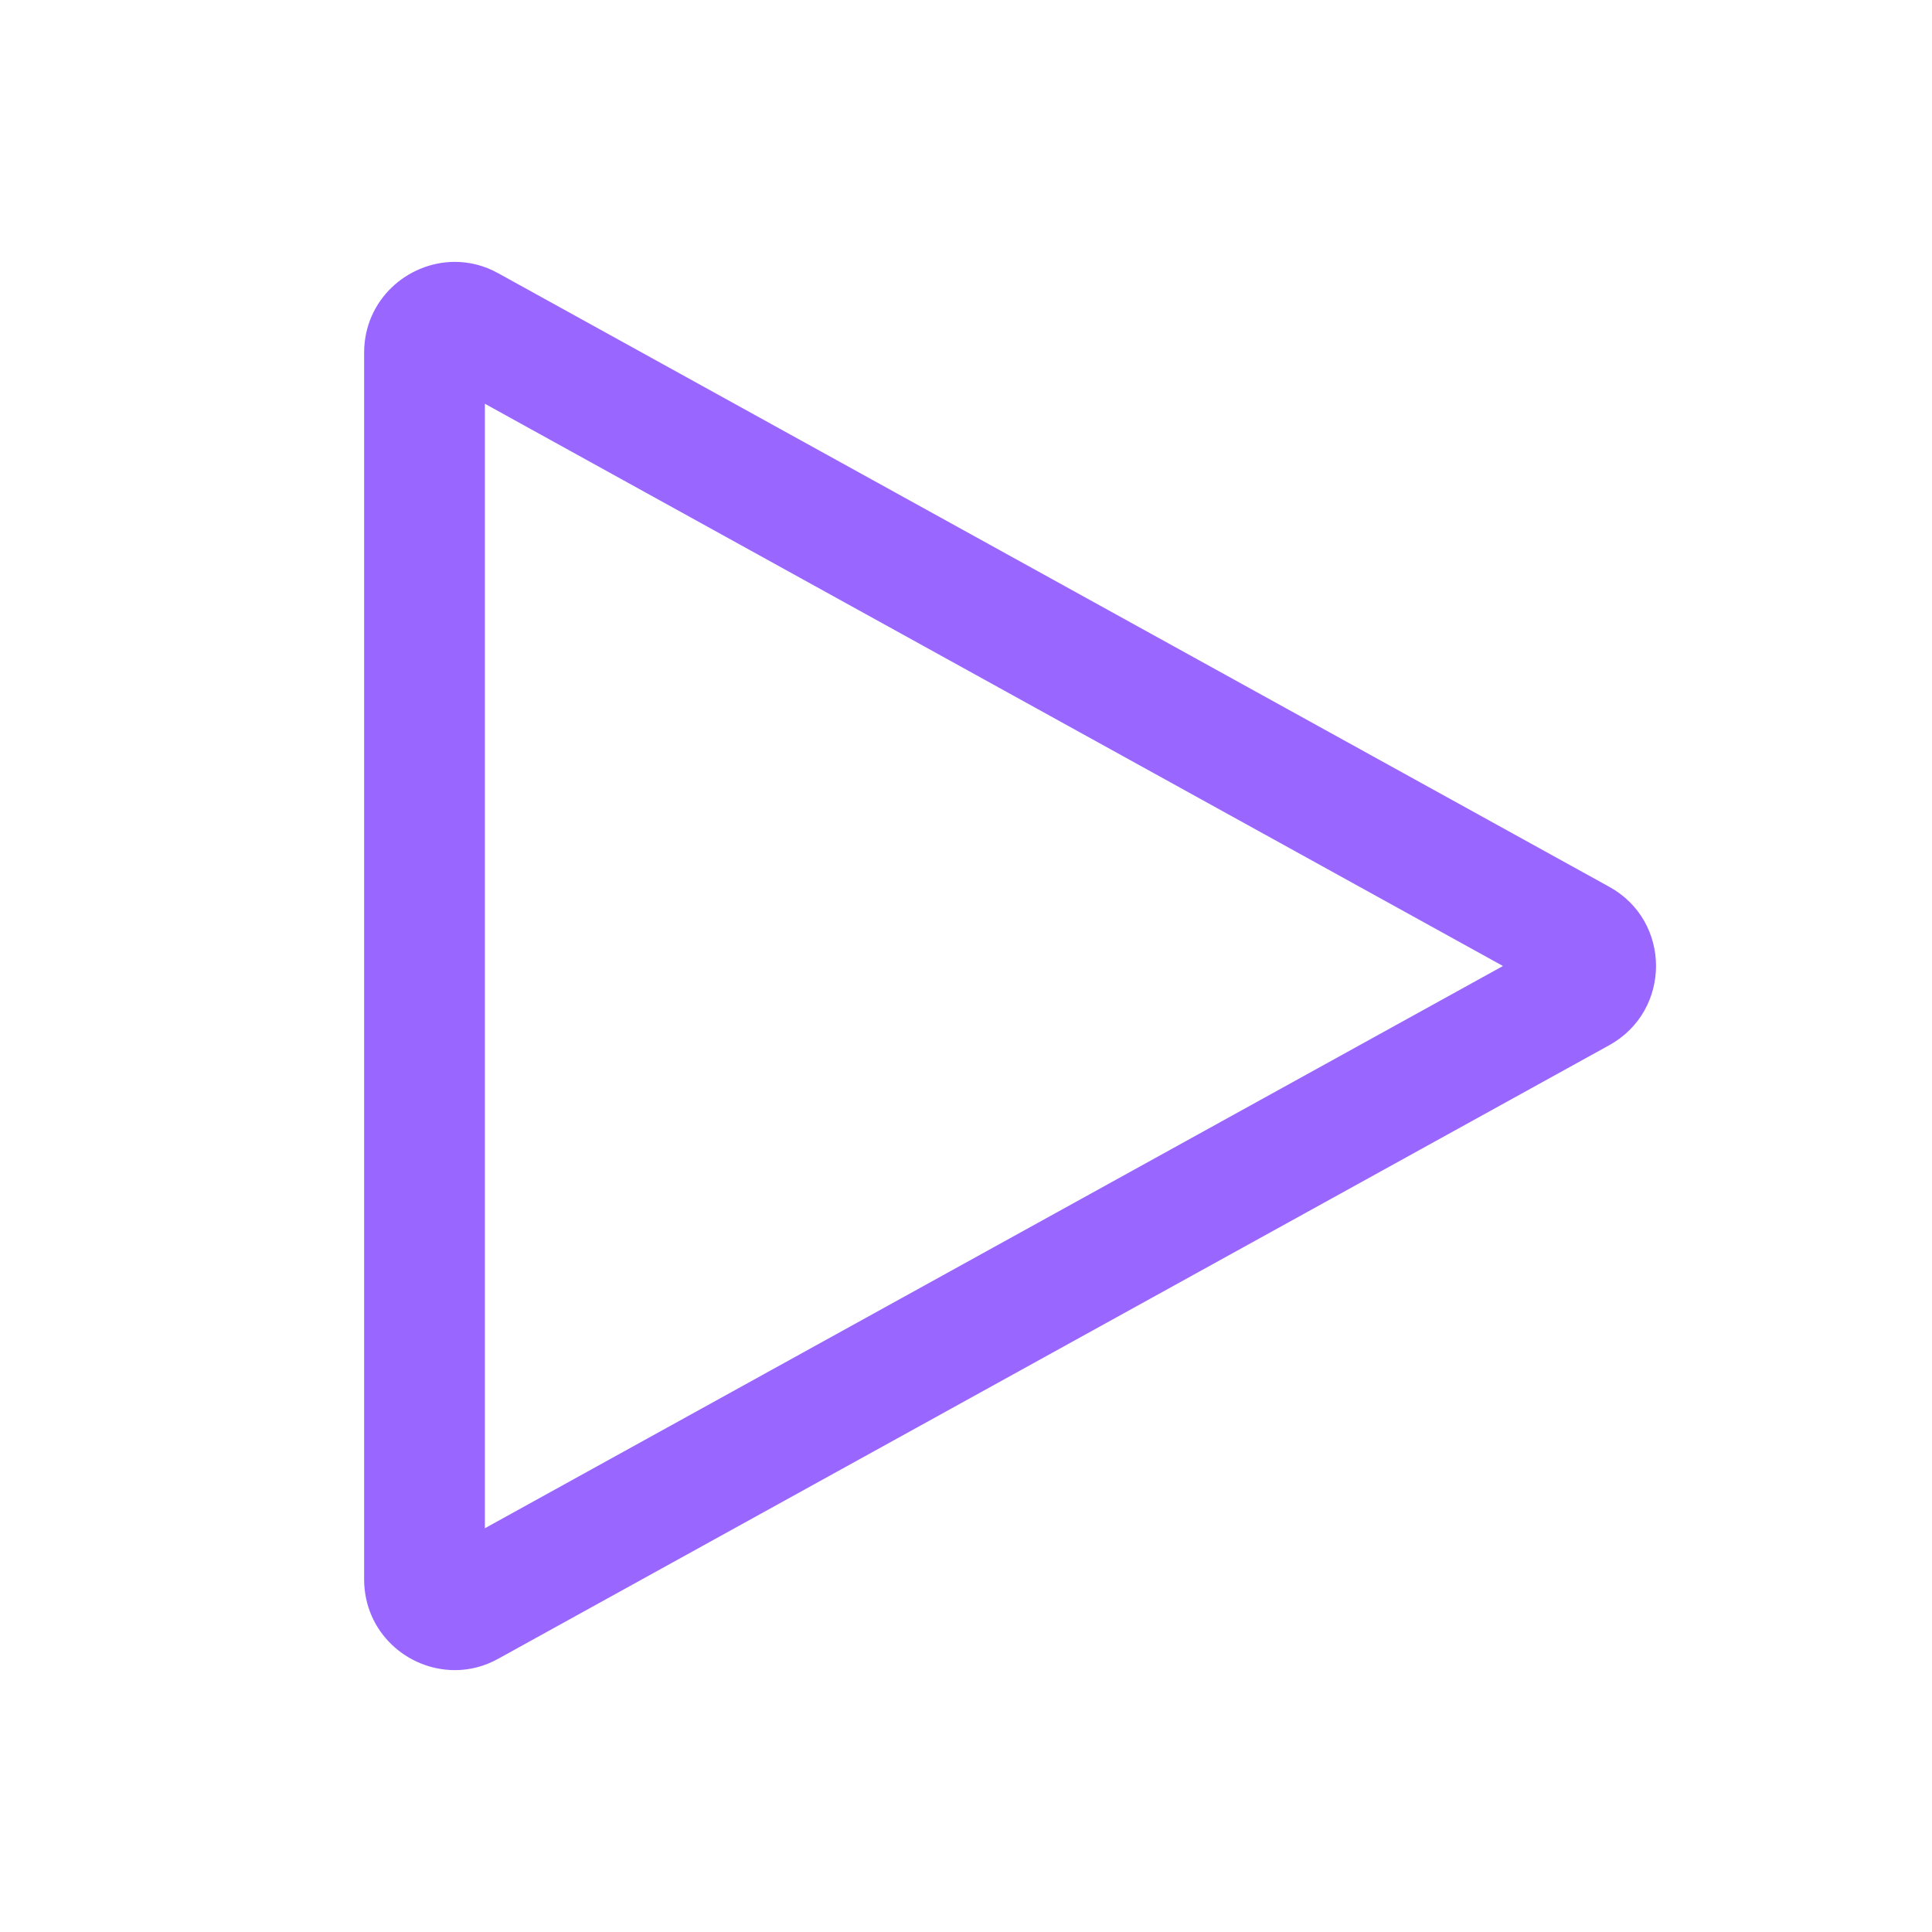
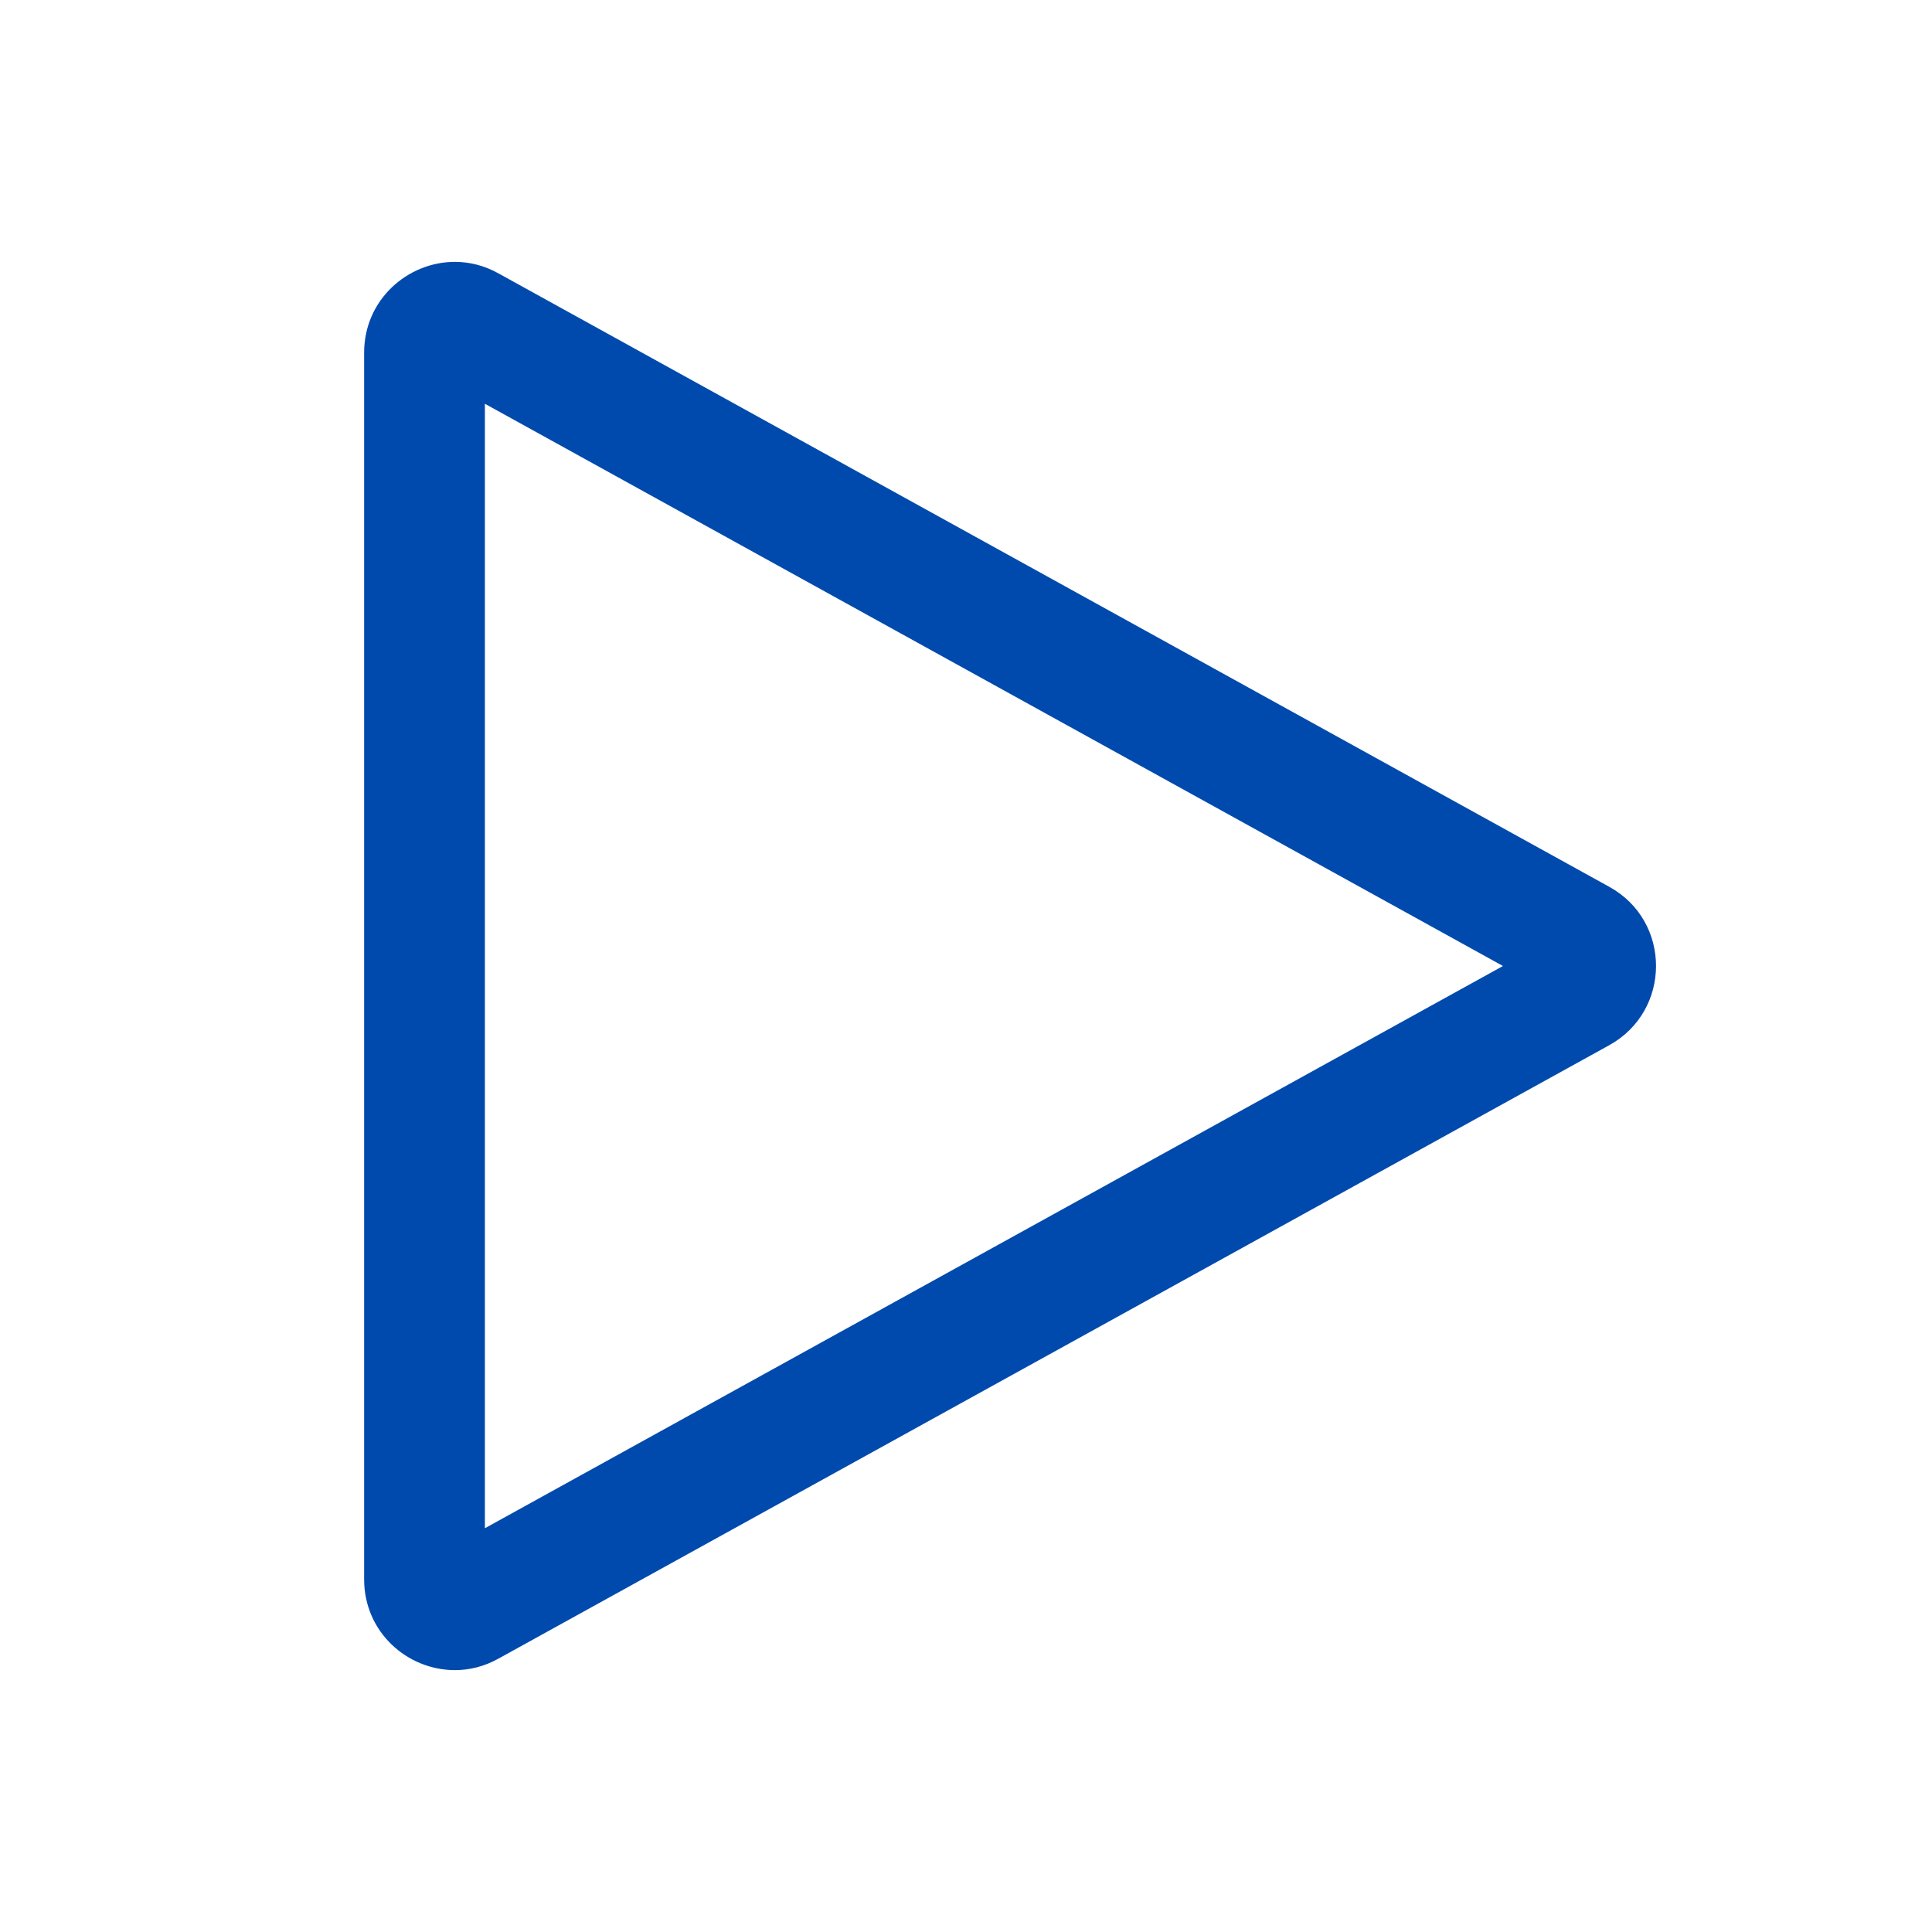
<svg xmlns="http://www.w3.org/2000/svg" t="1616220707115" class="icon" viewBox="0 0 1024 1024" version="1.1" p-id="12873" width="20" height="20">
  <defs>
    <style type="text/css" />
  </defs>
-   <path d="M257 214l539.6 298L257 810V214m-15.9-75.2c-25.1 0-48.1 20.1-48.1 48.1v650.2c0 28 22.9 48.1 48.1 48.1 7.7 0 15.6-1.9 23.1-6.1L852.9 554c33.1-18.3 33.1-65.8 0-84L264.2 144.9c-7.5-4.2-15.4-6.1-23.1-6.1z" p-id="12874" fill="#9966FF" />
+   <path d="M257 214l539.6 298L257 810V214m-15.9-75.2c-25.1 0-48.1 20.1-48.1 48.1v650.2c0 28 22.9 48.1 48.1 48.1 7.7 0 15.6-1.9 23.1-6.1L852.9 554c33.1-18.3 33.1-65.8 0-84L264.2 144.9c-7.5-4.2-15.4-6.1-23.1-6.1z" p-id="12874" fill="#004AAD" />
</svg>
